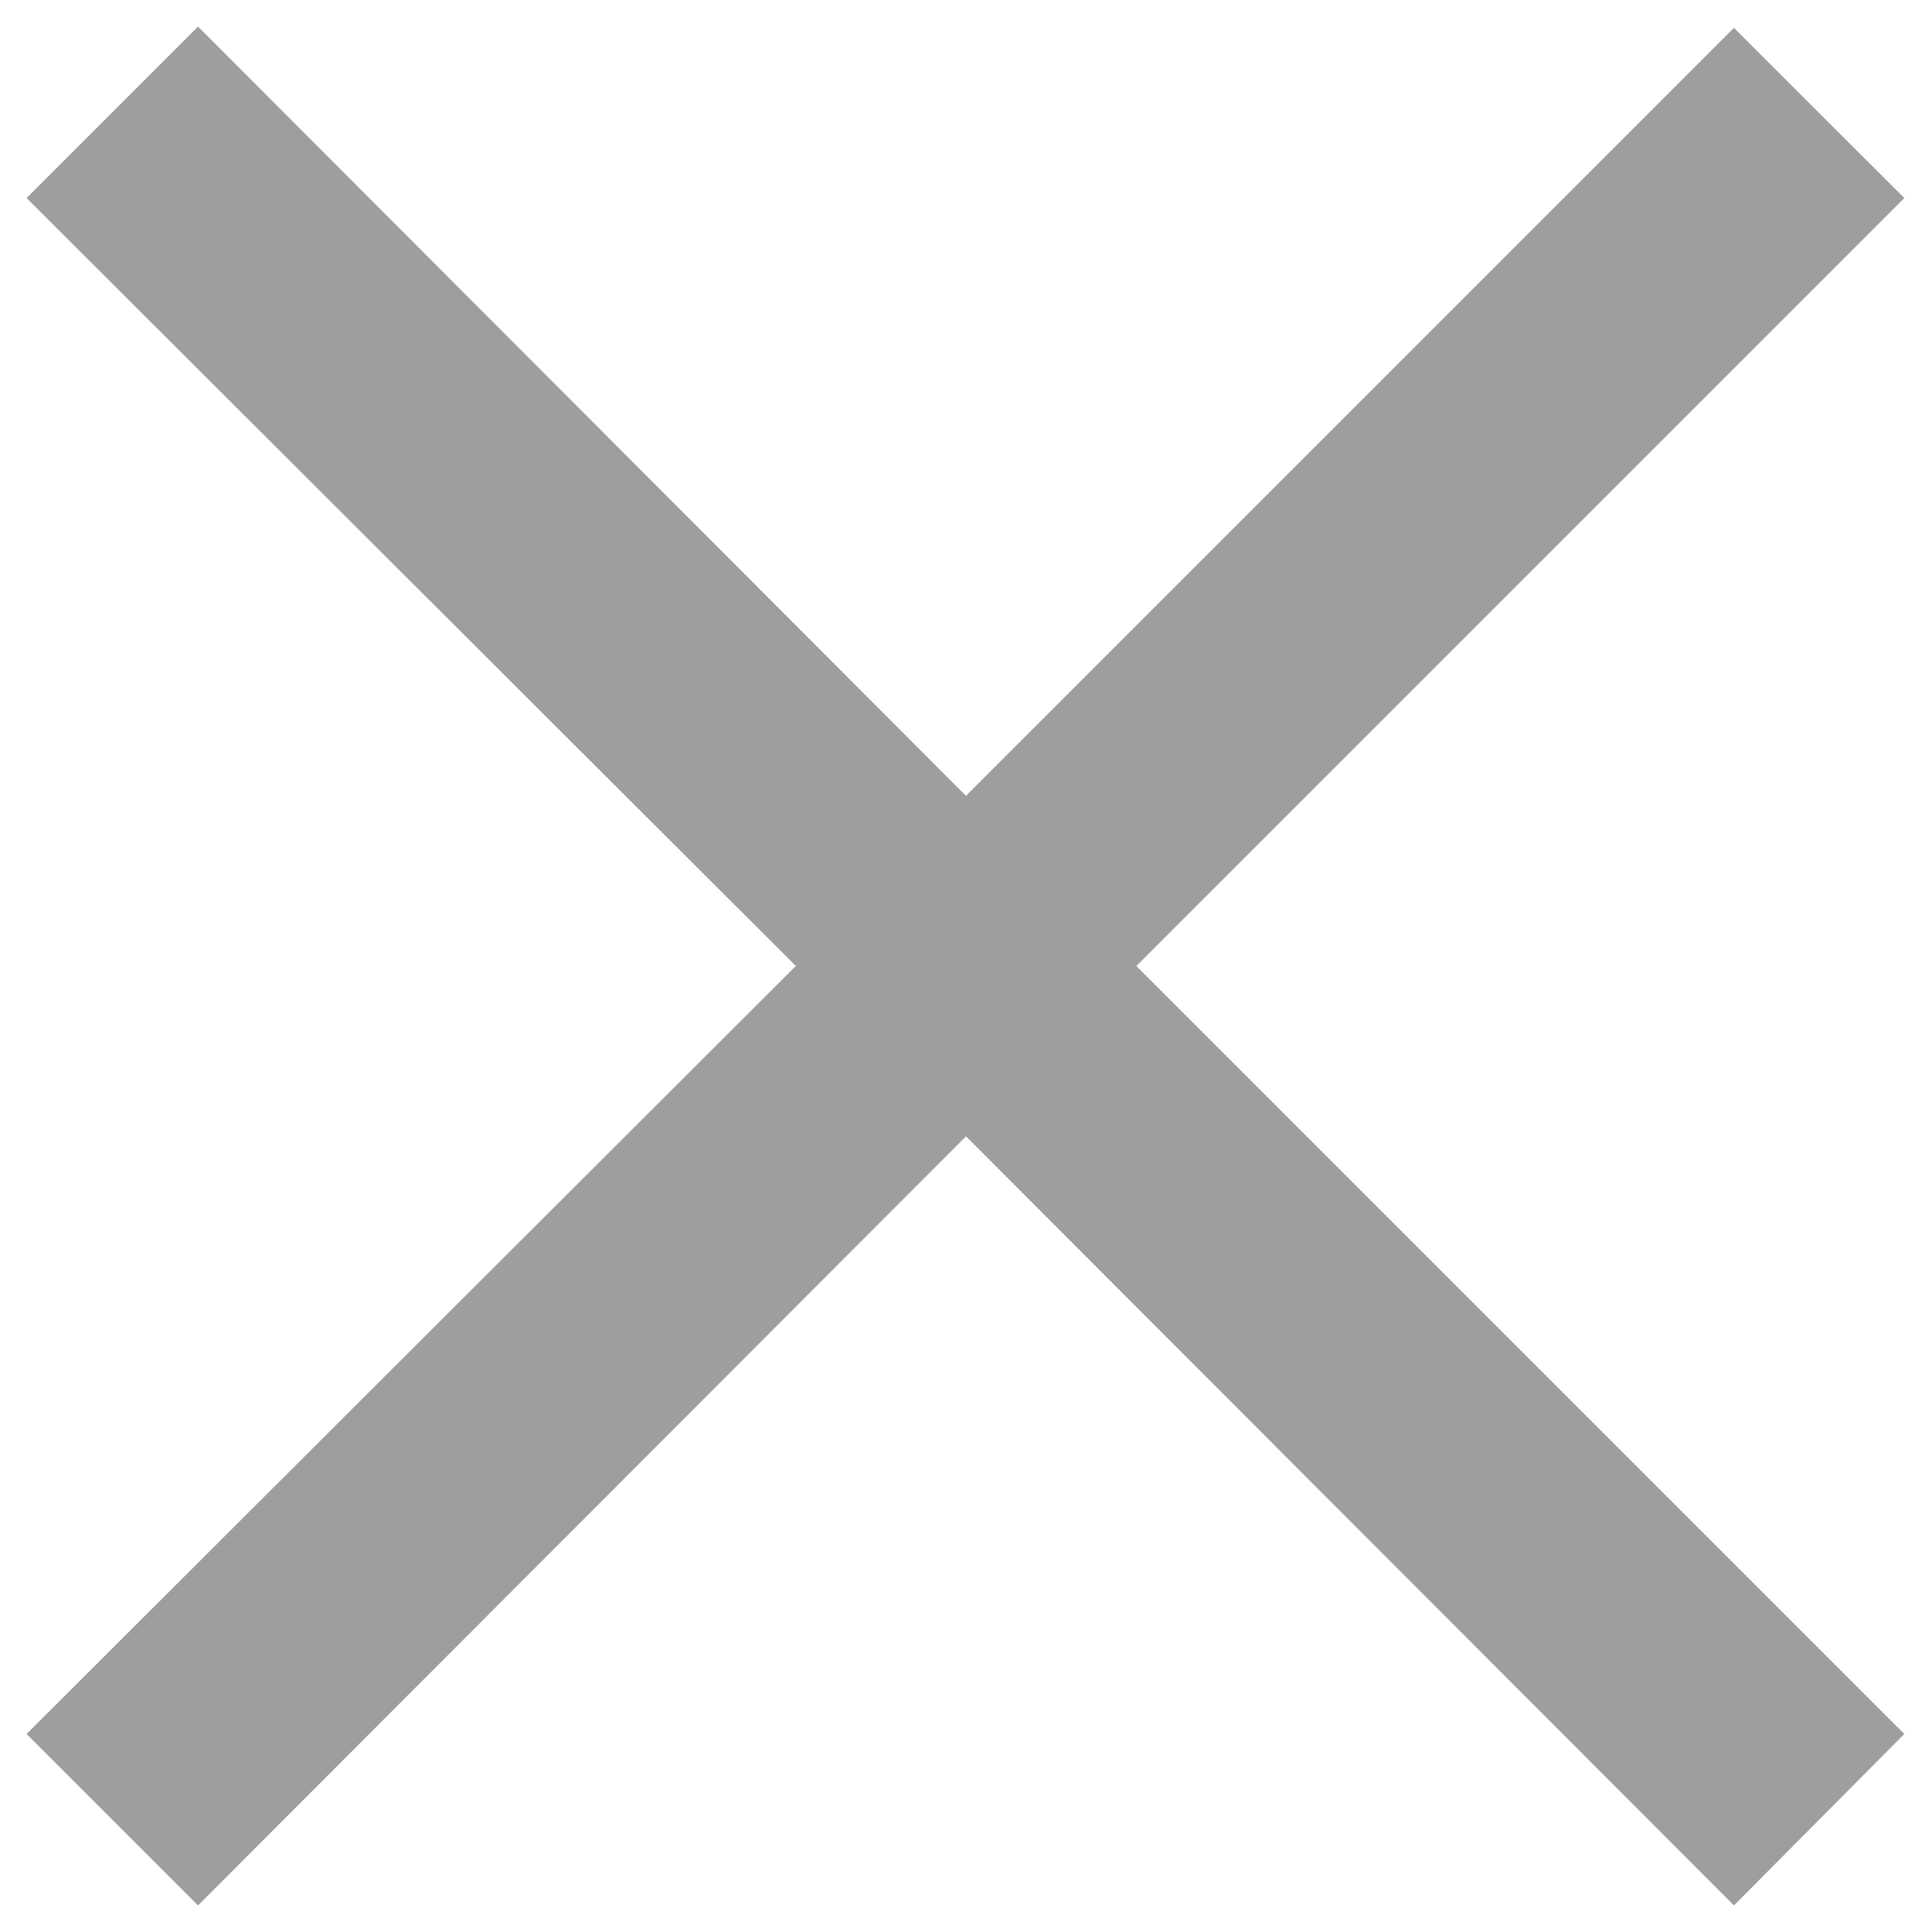
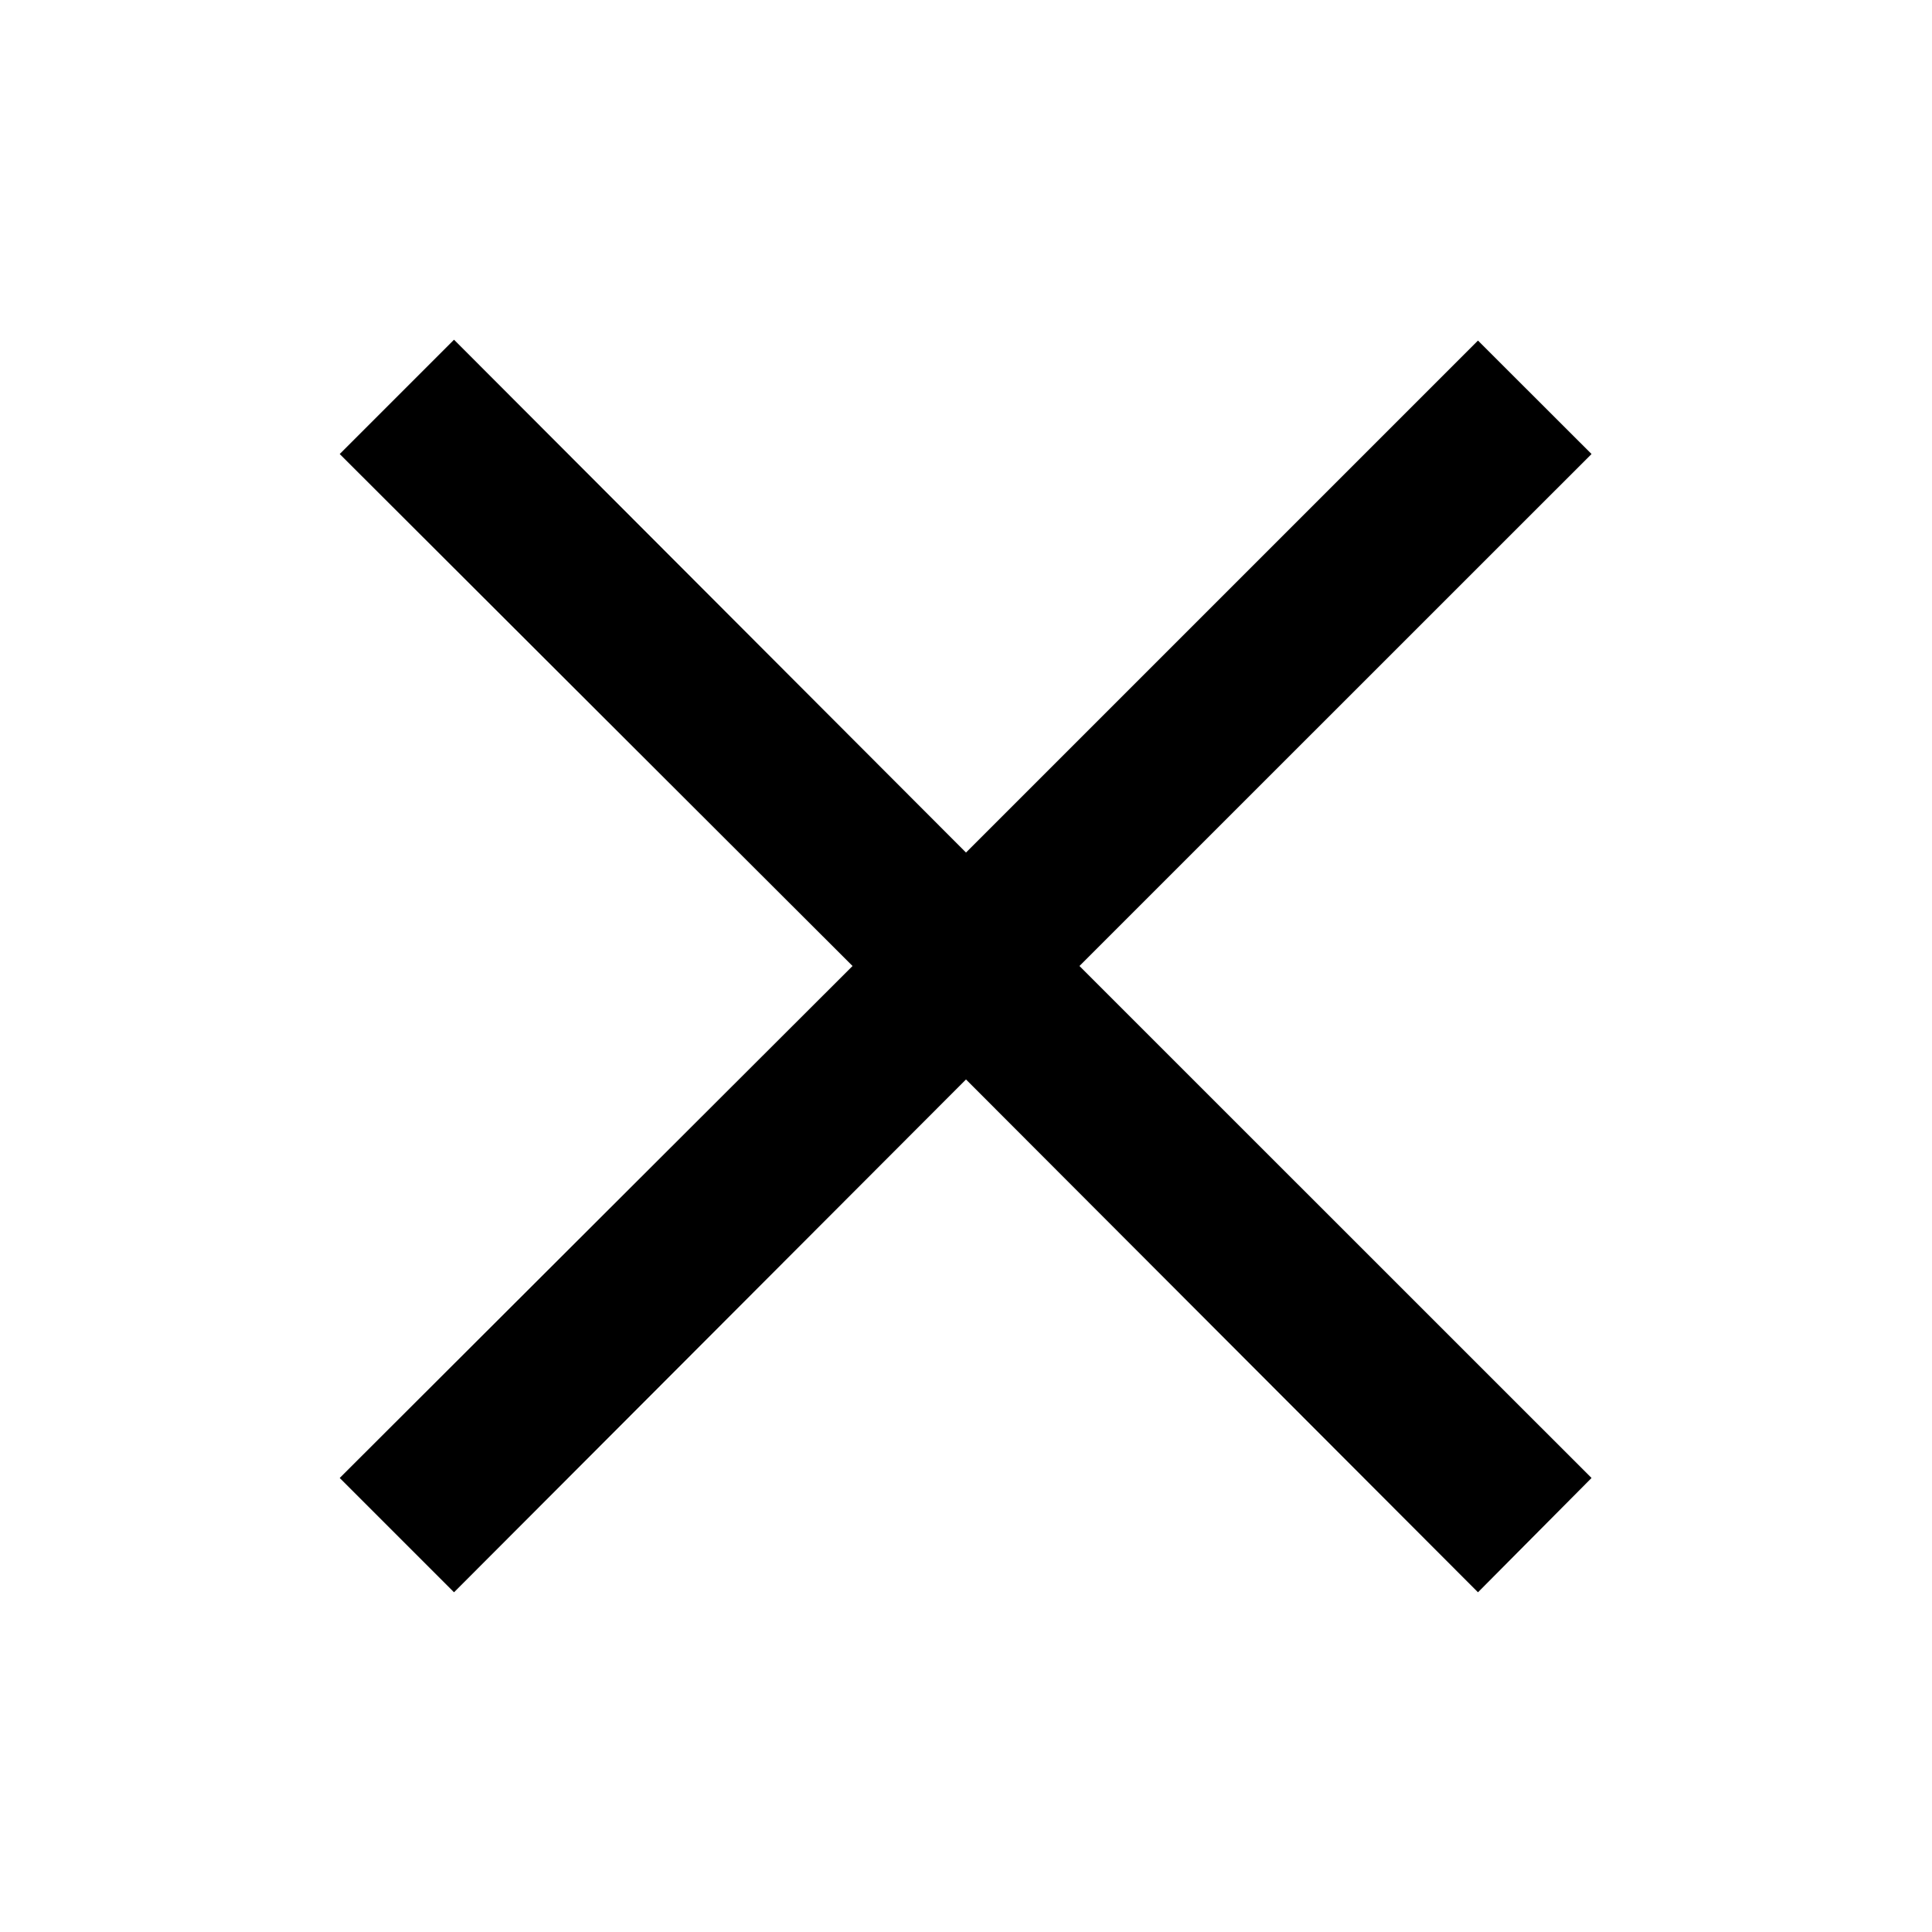
<svg xmlns="http://www.w3.org/2000/svg">
  <symbol viewBox="0 0 14 17" id="icon-map" fill="none">
    <path d="M12.875 7.352C12.875 11.807 6.875 15.625 6.875 15.625C6.875 15.625 0.875 11.807 0.875 7.352C0.875 5.833 1.507 4.377 2.632 3.302C3.758 2.228 5.284 1.625 6.875 1.625C8.466 1.625 9.992 2.228 11.118 3.302C12.243 4.377 12.875 5.833 12.875 7.352Z" stroke-width="1.333" stroke-linecap="round" stroke-linejoin="round" />
    <path d="M6.875 9.262C7.98 9.262 8.875 8.407 8.875 7.352C8.875 6.298 7.98 5.443 6.875 5.443C5.77 5.443 4.875 6.298 4.875 7.352C4.875 8.407 5.77 9.262 6.875 9.262Z" stroke-width="1.333" stroke-linecap="round" stroke-linejoin="round" />
  </symbol>
  <symbol viewBox="0 0 14 14" id="icon-search">
    <path fill-rule="evenodd" clip-rule="evenodd" d="M10.028 9.029L13.793 12.795C13.926 12.927 14 13.107 14 13.294C14 13.481 13.925 13.661 13.793 13.793C13.661 13.926 13.481 14 13.294 14C13.106 14 12.927 13.925 12.794 13.793L9.029 10.027C7.903 10.899 6.487 11.309 5.07 11.175C3.652 11.04 2.339 10.37 1.398 9.302C0.457 8.233 -0.042 6.846 0.003 5.423C0.048 4 0.633 2.647 1.64 1.64C2.647 0.633 4 0.048 5.423 0.003C6.846 -0.042 8.233 0.457 9.301 1.398C10.37 2.339 11.04 3.652 11.174 5.07C11.309 6.487 10.899 7.903 10.027 9.029H10.028ZM5.6 9.8C6.714 9.8 7.782 9.357 8.57 8.569C9.358 7.782 9.8 6.714 9.8 5.6C9.8 4.486 9.358 3.418 8.57 2.63C7.782 1.842 6.714 1.4 5.6 1.4C4.486 1.4 3.418 1.842 2.631 2.63C1.843 3.418 1.4 4.486 1.4 5.6C1.4 6.714 1.843 7.782 2.631 8.569C3.418 9.357 4.486 9.8 5.6 9.8Z" />
  </symbol>
  <symbol viewBox="0 0 14 14" id="icon-cart">
    <path d="M13.38 4.593C13.333 4.528 13.275 4.476 13.209 4.441C13.143 4.405 13.072 4.386 13 4.386H10V2.023C10 1.553 9.842 1.102 9.56 0.769C9.279 0.437 8.898 0.25 8.5 0.25H5.5C5.102 0.25 4.72 0.437 4.439 0.769C4.158 1.102 4 1.553 4 2.023V4.386H1C0.927 4.385 0.856 4.403 0.789 4.438C0.723 4.473 0.664 4.525 0.617 4.589C0.569 4.654 0.534 4.73 0.514 4.812C0.494 4.895 0.489 4.981 0.5 5.066L1.44 12.245C1.476 12.527 1.597 12.784 1.781 12.969C1.965 13.153 2.199 13.253 2.44 13.25H11.57C11.811 13.253 12.045 13.153 12.229 12.969C12.412 12.784 12.534 12.527 12.57 12.245L13.5 5.066C13.51 4.982 13.504 4.896 13.484 4.814C13.463 4.732 13.428 4.657 13.38 4.593ZM5 2.023C5 1.866 5.052 1.716 5.146 1.605C5.24 1.494 5.367 1.432 5.5 1.432H8.5C8.632 1.432 8.76 1.494 8.853 1.605C8.947 1.716 9 1.866 9 2.023V4.386H5V2.023ZM11.57 12.068H2.43L1.585 5.568H12.415L11.57 12.068Z" />
  </symbol>
  <symbol viewBox="0 0 24 24" id="icon-facebook">
    <path d="M12 0C5.373 0 0 5.405 0 12.072C0 18.097 4.388 23.091 10.125 24V15.563H7.077V12.072H10.125V9.413C10.125 6.385 11.917 4.715 14.657 4.715C15.97 4.715 17.345 4.95 17.345 4.95V7.919H15.828C14.34 7.919 13.875 8.851 13.875 9.806V12.07H17.2L16.669 15.56H13.875V23.998C19.612 23.093 24 18.098 24 12.072C24 5.405 18.627 0 12 0Z" />
  </symbol>
  <symbol viewBox="0 0 24 24" id="icon-instagram">
    <path d="M12 24C10.375 24 8.82 23.684 7.336 23.051C5.852 22.418 4.574 21.566 3.504 20.496C2.434 19.426 1.582 18.148 0.949 16.664C0.316 15.18 0 13.625 0 12C0 10.375 0.316 8.82 0.949 7.336C1.582 5.852 2.434 4.574 3.504 3.504C4.574 2.434 5.852 1.582 7.336 0.949C8.82 0.316 10.375 0 12 0C13.625 0 15.18 0.316 16.664 0.949C18.148 1.582 19.426 2.434 20.496 3.504C21.566 4.574 22.418 5.852 23.051 7.336C23.684 8.82 24 10.375 24 12C24 13.625 23.684 15.18 23.051 16.664C22.418 18.148 21.566 19.426 20.496 20.496C19.426 21.566 18.148 22.418 16.664 23.051C15.18 23.684 13.625 24 12 24ZM18 7.5C18 7.094 17.855 6.742 17.566 6.445C17.277 6.148 16.922 6 16.5 6H7.5C7.094 6 6.742 6.148 6.445 6.445C6.148 6.742 6 7.094 6 7.5V9H8.672C9.578 8 10.688 7.5 12 7.5C13.312 7.5 14.422 8 15.328 9H18V7.5ZM9 12C9 12.828 9.293 13.535 9.879 14.121C10.465 14.707 11.172 15 12 15C12.828 15 13.535 14.707 14.121 14.121C14.707 13.535 15 12.828 15 12C15 11.172 14.707 10.465 14.121 9.879C13.535 9.293 12.828 9 12 9C11.172 9 10.465 9.293 9.879 9.879C9.293 10.465 9 11.172 9 12ZM18 10.5H16.219C16.406 11.016 16.5 11.516 16.5 12C16.5 13.25 16.062 14.312 15.188 15.188C14.312 16.062 13.25 16.5 12 16.5C10.75 16.5 9.688 16.062 8.812 15.188C7.938 14.312 7.5 13.25 7.5 12C7.5 11.516 7.594 11.016 7.781 10.5H6V16.5C6 16.922 6.145 17.277 6.434 17.566C6.723 17.855 7.078 18 7.5 18H16.5C16.922 18 17.277 17.855 17.566 17.566C17.855 17.277 18 16.922 18 16.5V10.5Z" />
  </symbol>
  <symbol viewBox="0 0 24 24" id="icon-twitter">
    <path d="M12.001 0.48C5.638 0.48 0.48 5.638 0.48 12.001C0.48 18.363 5.638 23.52 12.001 23.52C18.363 23.52 23.52 18.363 23.52 12.001C23.52 5.638 18.363 0.48 12.001 0.48ZM16.686 9.917C16.691 10.016 16.692 10.114 16.692 10.21C16.692 13.21 14.411 16.667 10.238 16.667C9.004 16.669 7.797 16.315 6.76 15.647C6.936 15.669 7.118 15.677 7.301 15.677C8.364 15.677 9.342 15.316 10.119 14.707C9.646 14.697 9.187 14.54 8.807 14.258C8.428 13.976 8.145 13.582 8 13.132C8.339 13.197 8.689 13.183 9.023 13.092C8.51 12.989 8.048 12.71 7.716 12.305C7.384 11.899 7.203 11.392 7.203 10.868V10.84C7.509 11.009 7.859 11.113 8.231 11.124C7.75 10.804 7.409 10.312 7.279 9.748C7.148 9.185 7.238 8.593 7.529 8.093C8.099 8.794 8.81 9.367 9.616 9.776C10.421 10.185 11.303 10.42 12.206 10.466C12.091 9.979 12.14 9.468 12.346 9.012C12.552 8.556 12.902 8.181 13.343 7.945C13.784 7.709 14.291 7.625 14.784 7.706C15.278 7.788 15.73 8.03 16.072 8.396C16.58 8.295 17.067 8.109 17.512 7.845C17.343 8.371 16.988 8.817 16.515 9.101C16.965 9.047 17.404 8.926 17.818 8.742C17.514 9.198 17.131 9.596 16.686 9.917Z" />
  </symbol>
  <symbol viewBox="0 0 14 11" id="arrow-up">
    <path d="M0.583 10.667H13.416L7 0.584L0.583 10.667Z" />
  </symbol>
  <symbol viewBox="0 0 14 11" id="arrow-down">
    <path d="M13.417 0.333L0.584 0.333L7 10.416L13.417 0.333Z" />
  </symbol>
-   <svg viewBox="0 0 12 12" id="cross">
-     <path d="M10.77 11.835L6 7.058L1.23 11.835L0.165 10.77L4.943 6L0.165 1.23L1.23 0.165L6 4.943L10.77 0.173L11.828 1.23L7.058 6L11.828 10.77L10.77 11.835Z" fill="#9F9E9E" />
+   <svg viewBox="0 0 18 18" id="cross">
+     <path d="M13.77 14.835L9 10.057L4.23 14.835L3.165 13.77L7.943 9L3.165 4.23L4.23 3.165L9 7.943L13.77 3.173L14.828 4.23L10.057 9L14.828 13.77L13.77 14.835Z" />
  </svg>
</svg>
